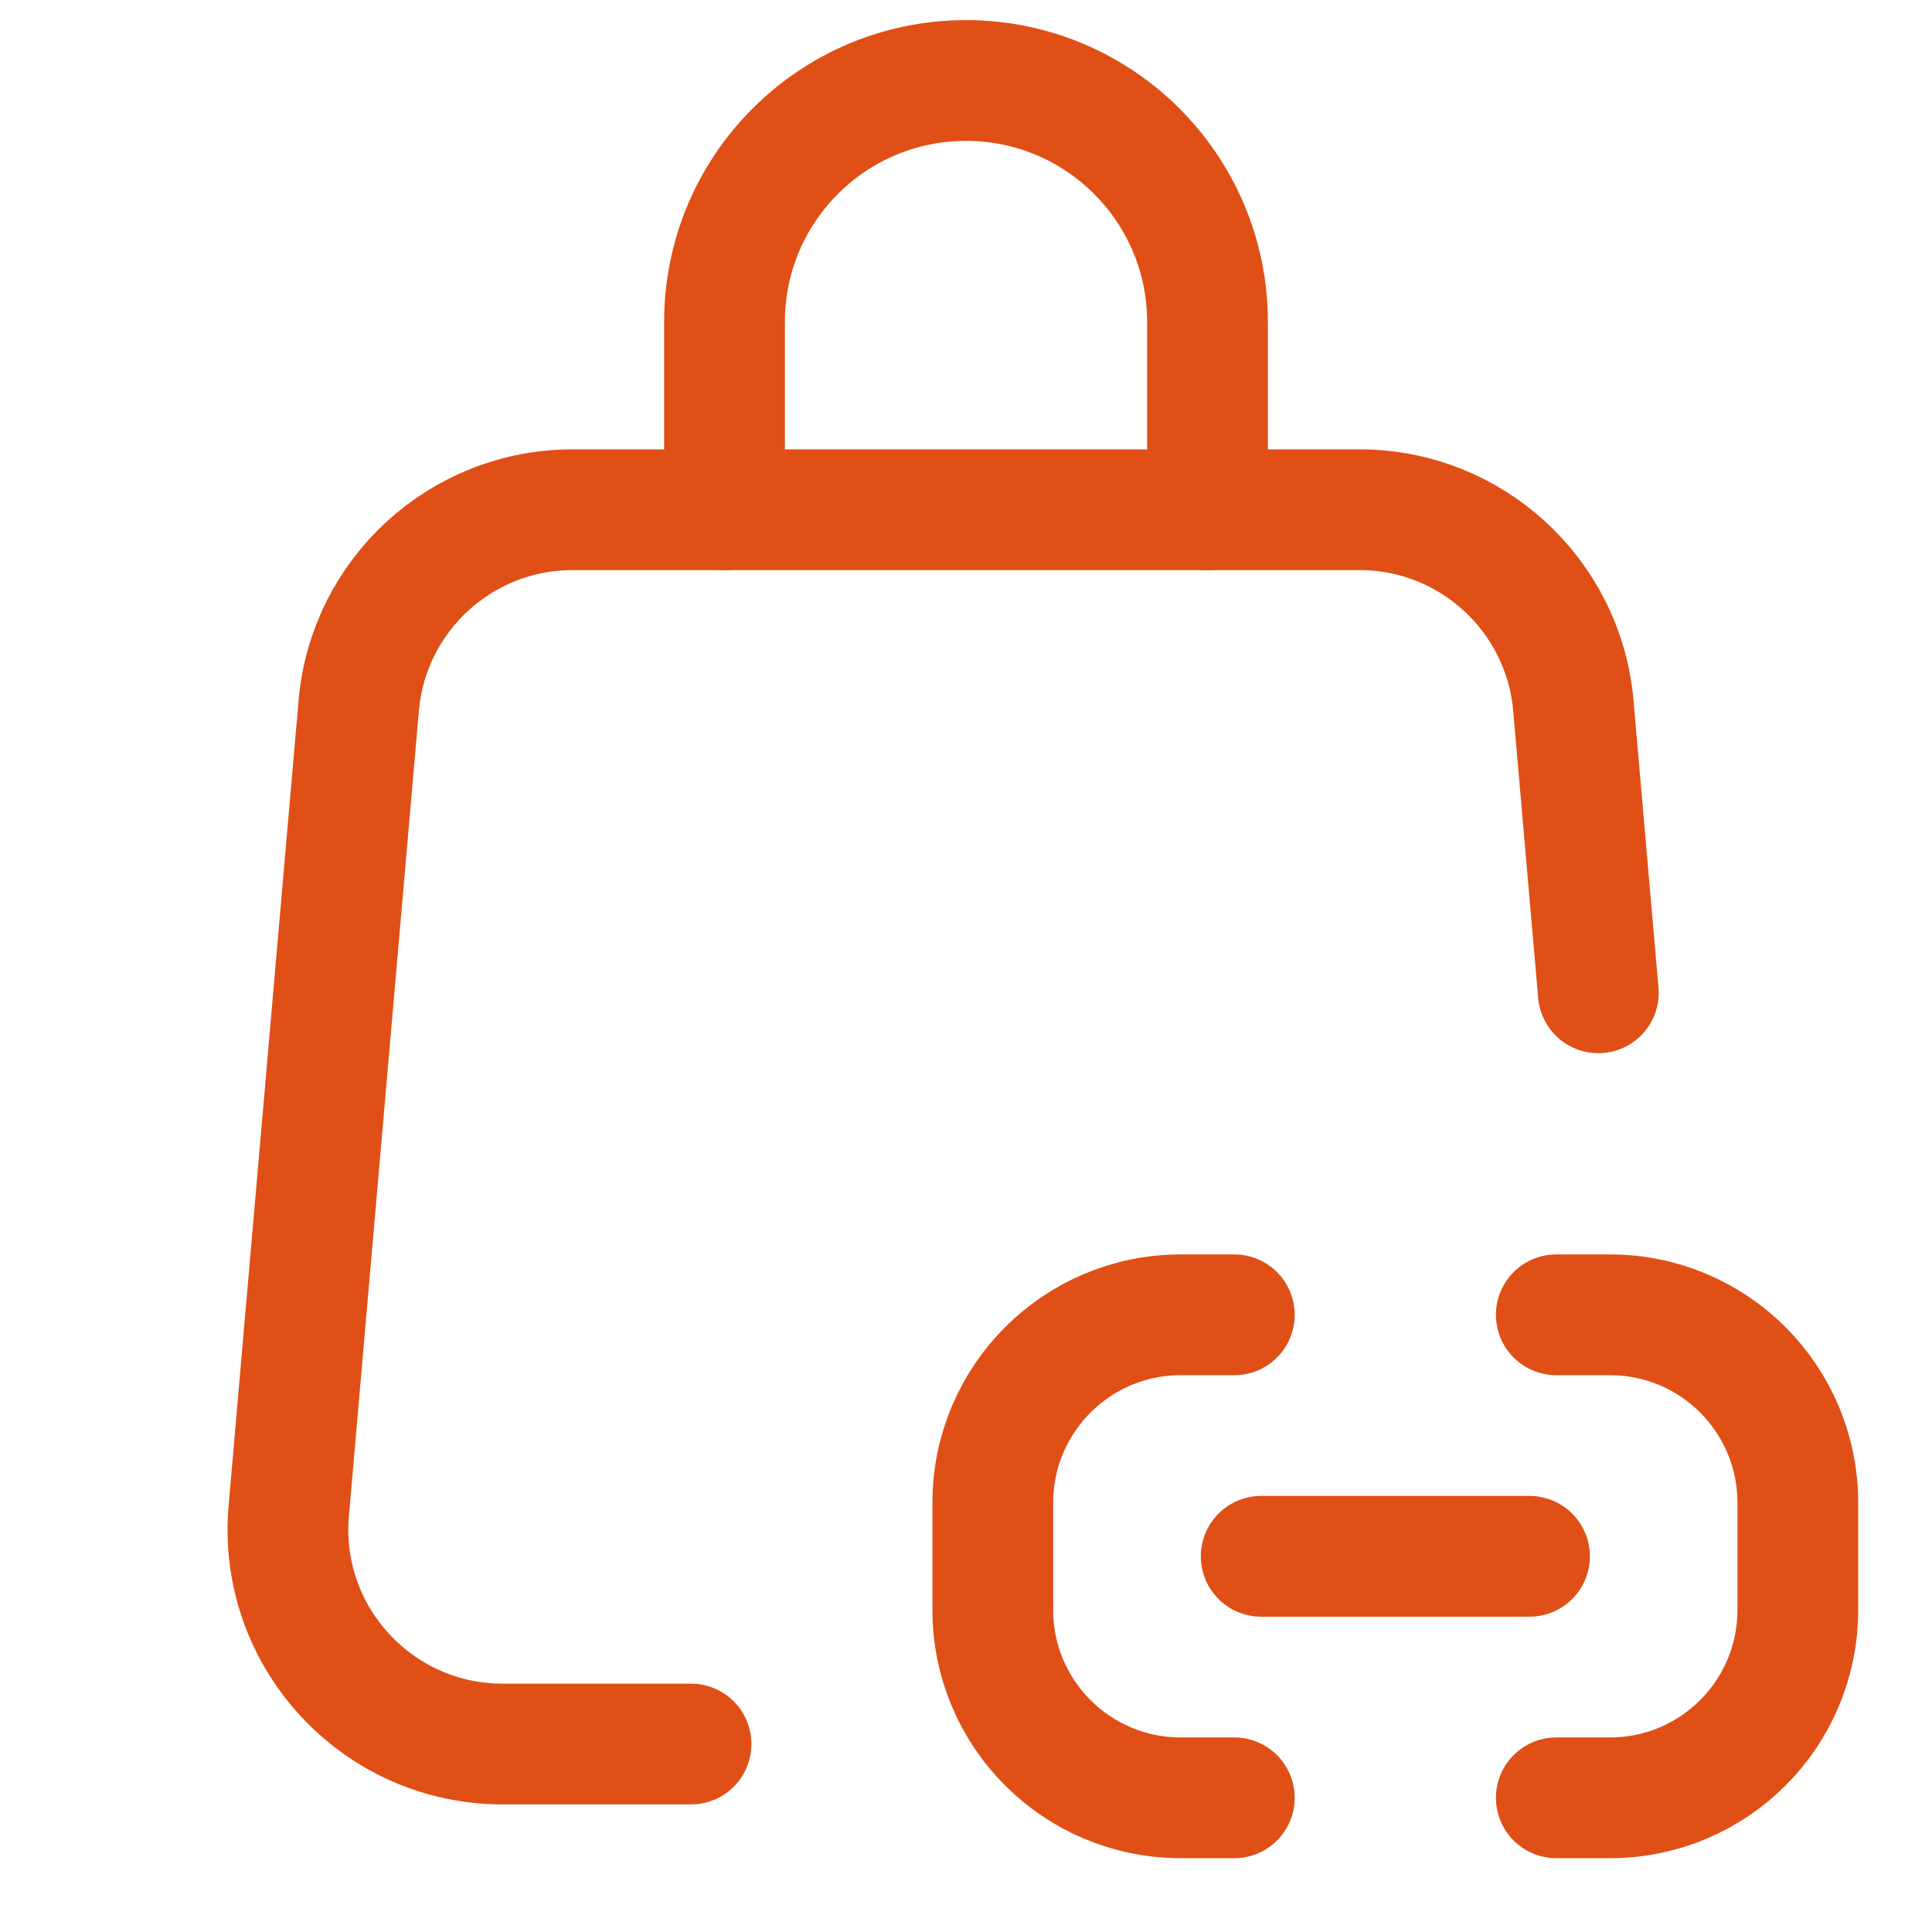
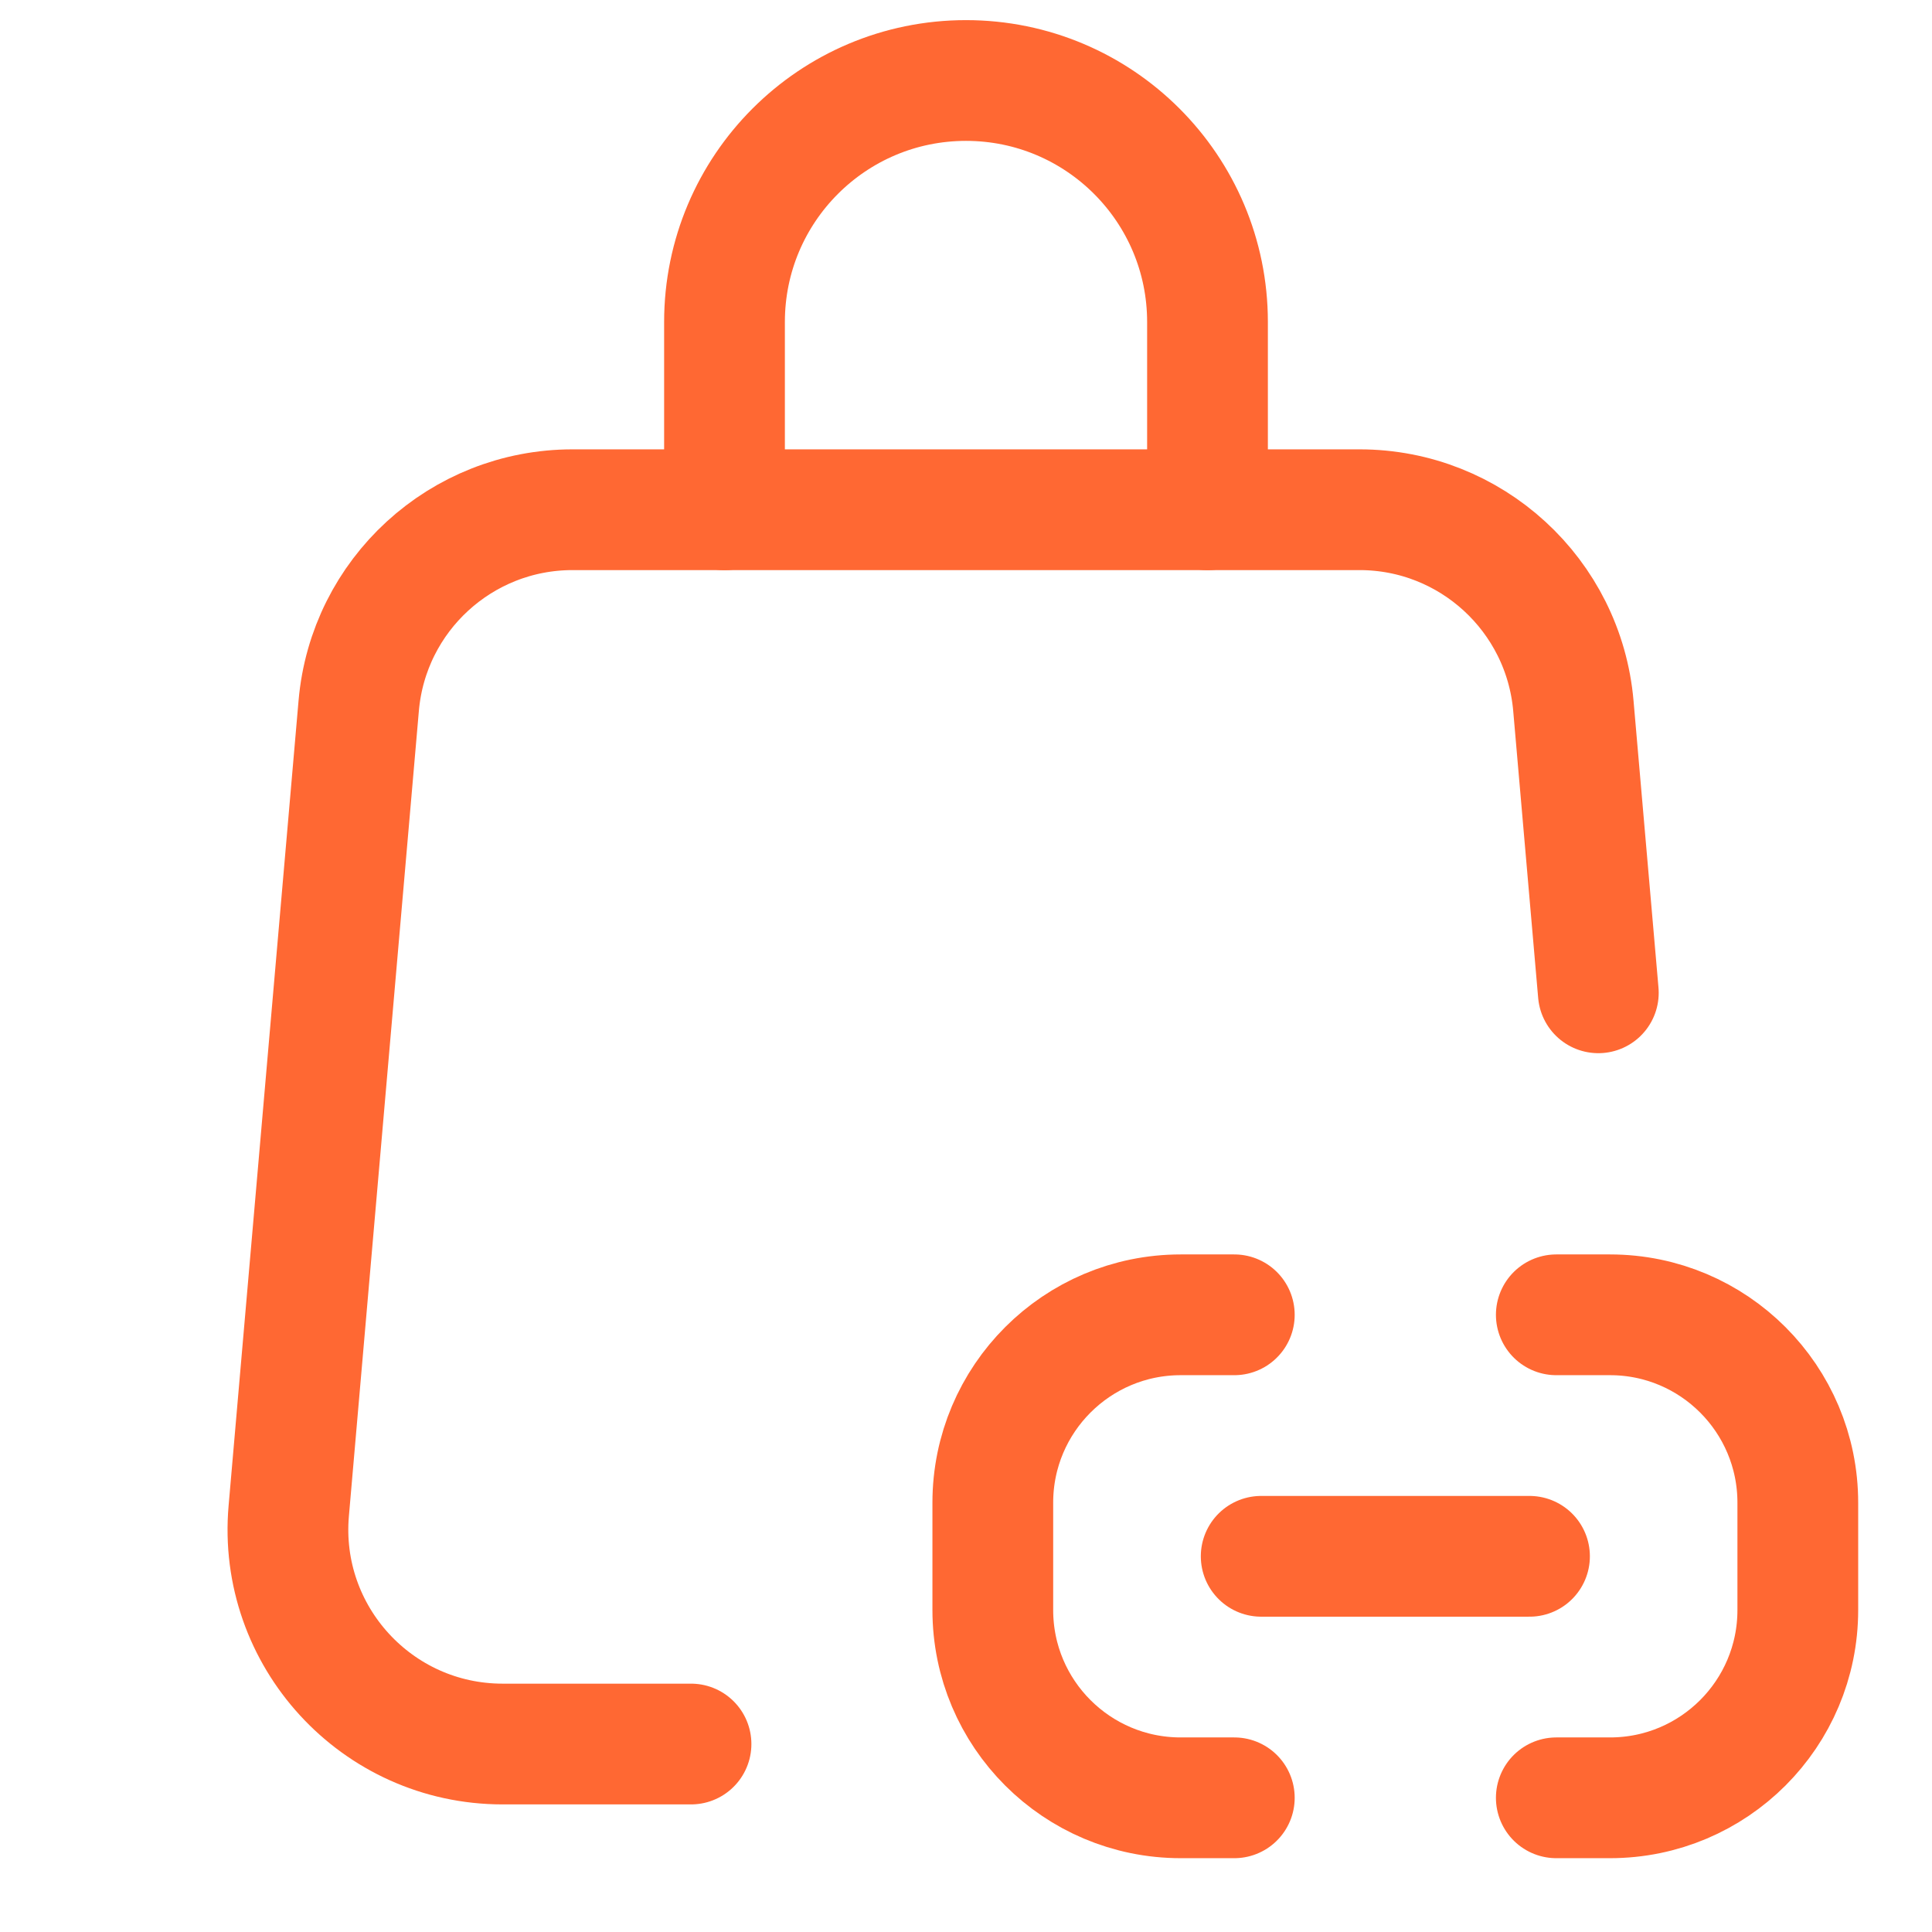
<svg xmlns="http://www.w3.org/2000/svg" width="24" height="24" viewBox="0 0 24 24" fill="none">
-   <path d="M9 6.333V4C9 2.343 10.343 1 12 1C13.657 1 15 2.343 15 4V6.333" stroke="#E04F16" stroke-width="1.5" stroke-linecap="round" stroke-linejoin="round" />
-   <path d="M15.333 22.333H14.667C13.378 22.333 12.333 21.289 12.333 20V18.667C12.333 17.378 13.378 16.333 14.667 16.333H15.333" stroke="#E04F16" stroke-width="1.5" stroke-linecap="round" stroke-linejoin="round" />
-   <path d="M19.333 22.333H20C21.289 22.333 22.333 21.289 22.333 20V18.667C22.333 17.378 21.289 16.333 20 16.333H19.333" stroke="#E04F16" stroke-width="1.5" stroke-linecap="round" stroke-linejoin="round" />
-   <path d="M19.855 12.333L19.545 8.768C19.425 7.391 18.272 6.332 16.889 6.332H7.112C5.729 6.332 4.575 7.389 4.456 8.768L3.587 18.768C3.451 20.325 4.68 21.665 6.243 21.665H8.584" stroke="#E04F16" stroke-width="1.5" stroke-linecap="round" stroke-linejoin="round" />
-   <path d="M15.667 19.333H19" stroke="#E04F16" stroke-width="1.5" stroke-linecap="round" stroke-linejoin="round" />
+   <path d="M9 6.333V4C9 2.343 10.343 1 12 1C13.657 1 15 2.343 15 4V6.333" stroke="#ff6833" stroke-width="1.5" stroke-linecap="round" stroke-linejoin="round" />
+   <path d="M15.333 22.333H14.667C13.378 22.333 12.333 21.289 12.333 20V18.667C12.333 17.378 13.378 16.333 14.667 16.333H15.333" stroke="#ff6833" stroke-width="1.5" stroke-linecap="round" stroke-linejoin="round" />
+   <path d="M19.333 22.333H20C21.289 22.333 22.333 21.289 22.333 20V18.667C22.333 17.378 21.289 16.333 20 16.333H19.333" stroke="#ff6833" stroke-width="1.5" stroke-linecap="round" stroke-linejoin="round" />
+   <path d="M19.855 12.333L19.545 8.768C19.425 7.391 18.272 6.332 16.889 6.332H7.112C5.729 6.332 4.575 7.389 4.456 8.768L3.587 18.768C3.451 20.325 4.68 21.665 6.243 21.665H8.584" stroke="#ff6833" stroke-width="1.5" stroke-linecap="round" stroke-linejoin="round" />
+   <path d="M15.667 19.333H19" stroke="#ff6833" stroke-width="1.5" stroke-linecap="round" stroke-linejoin="round" />
</svg>
